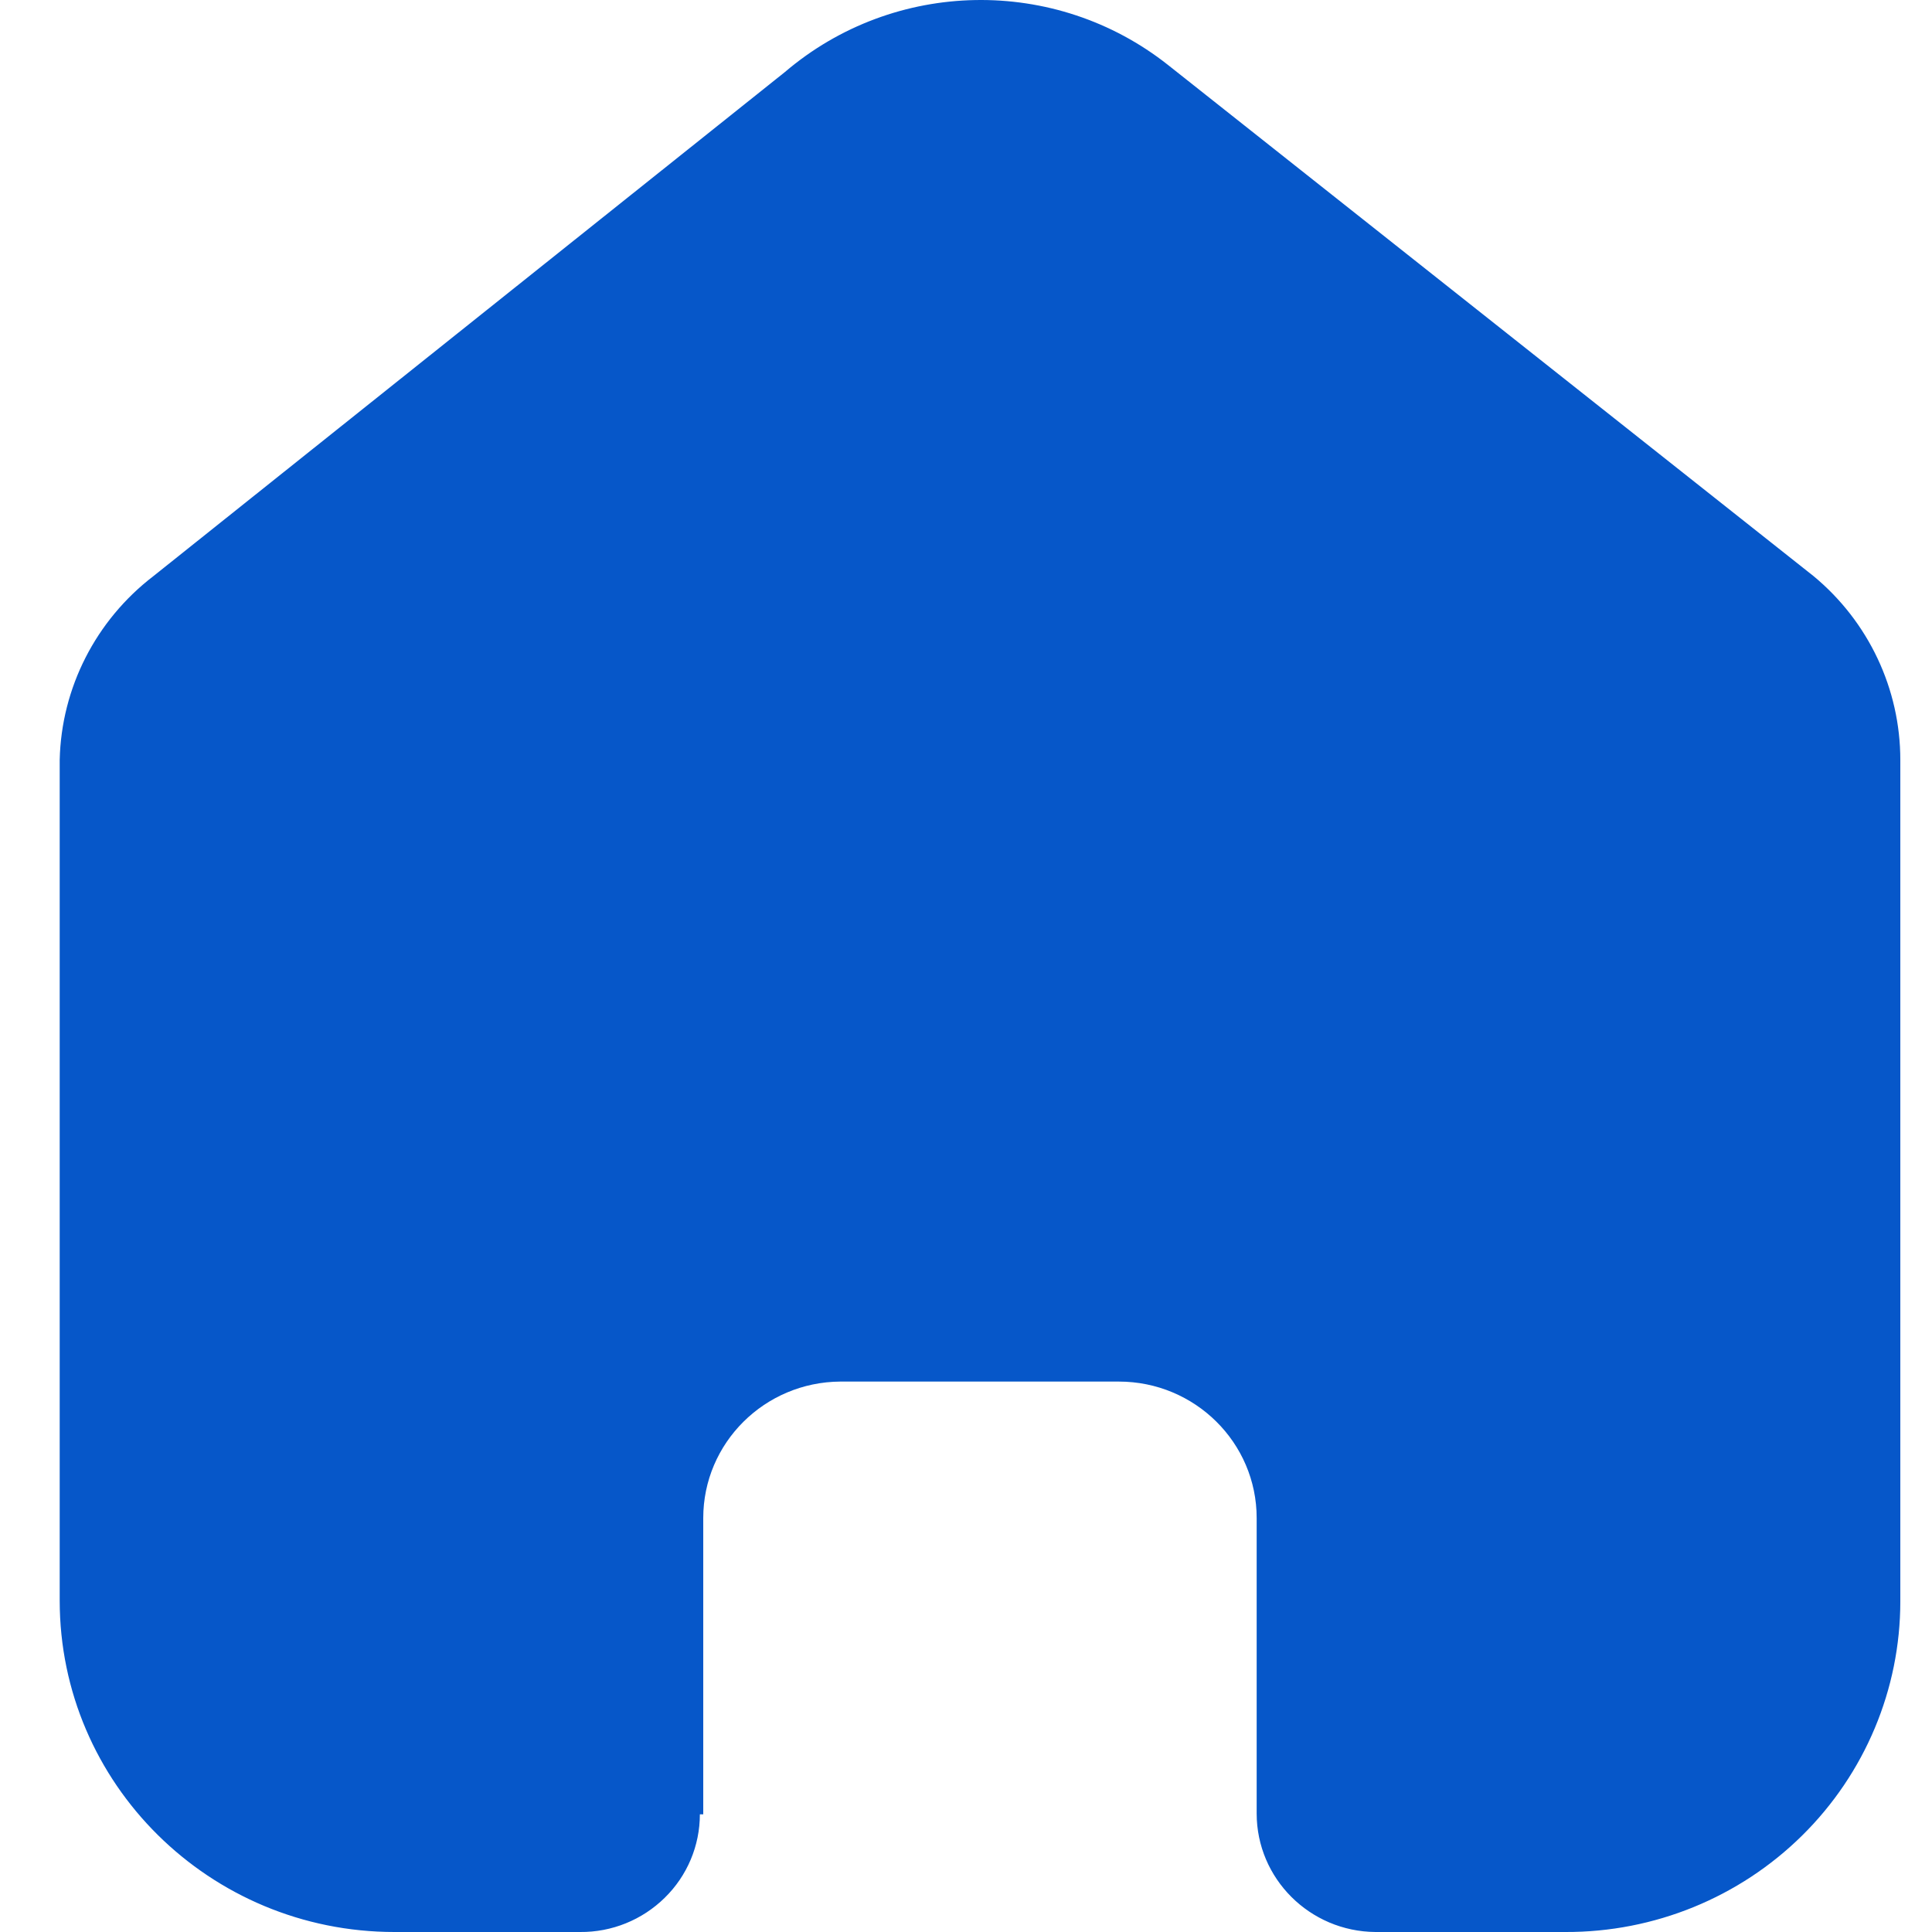
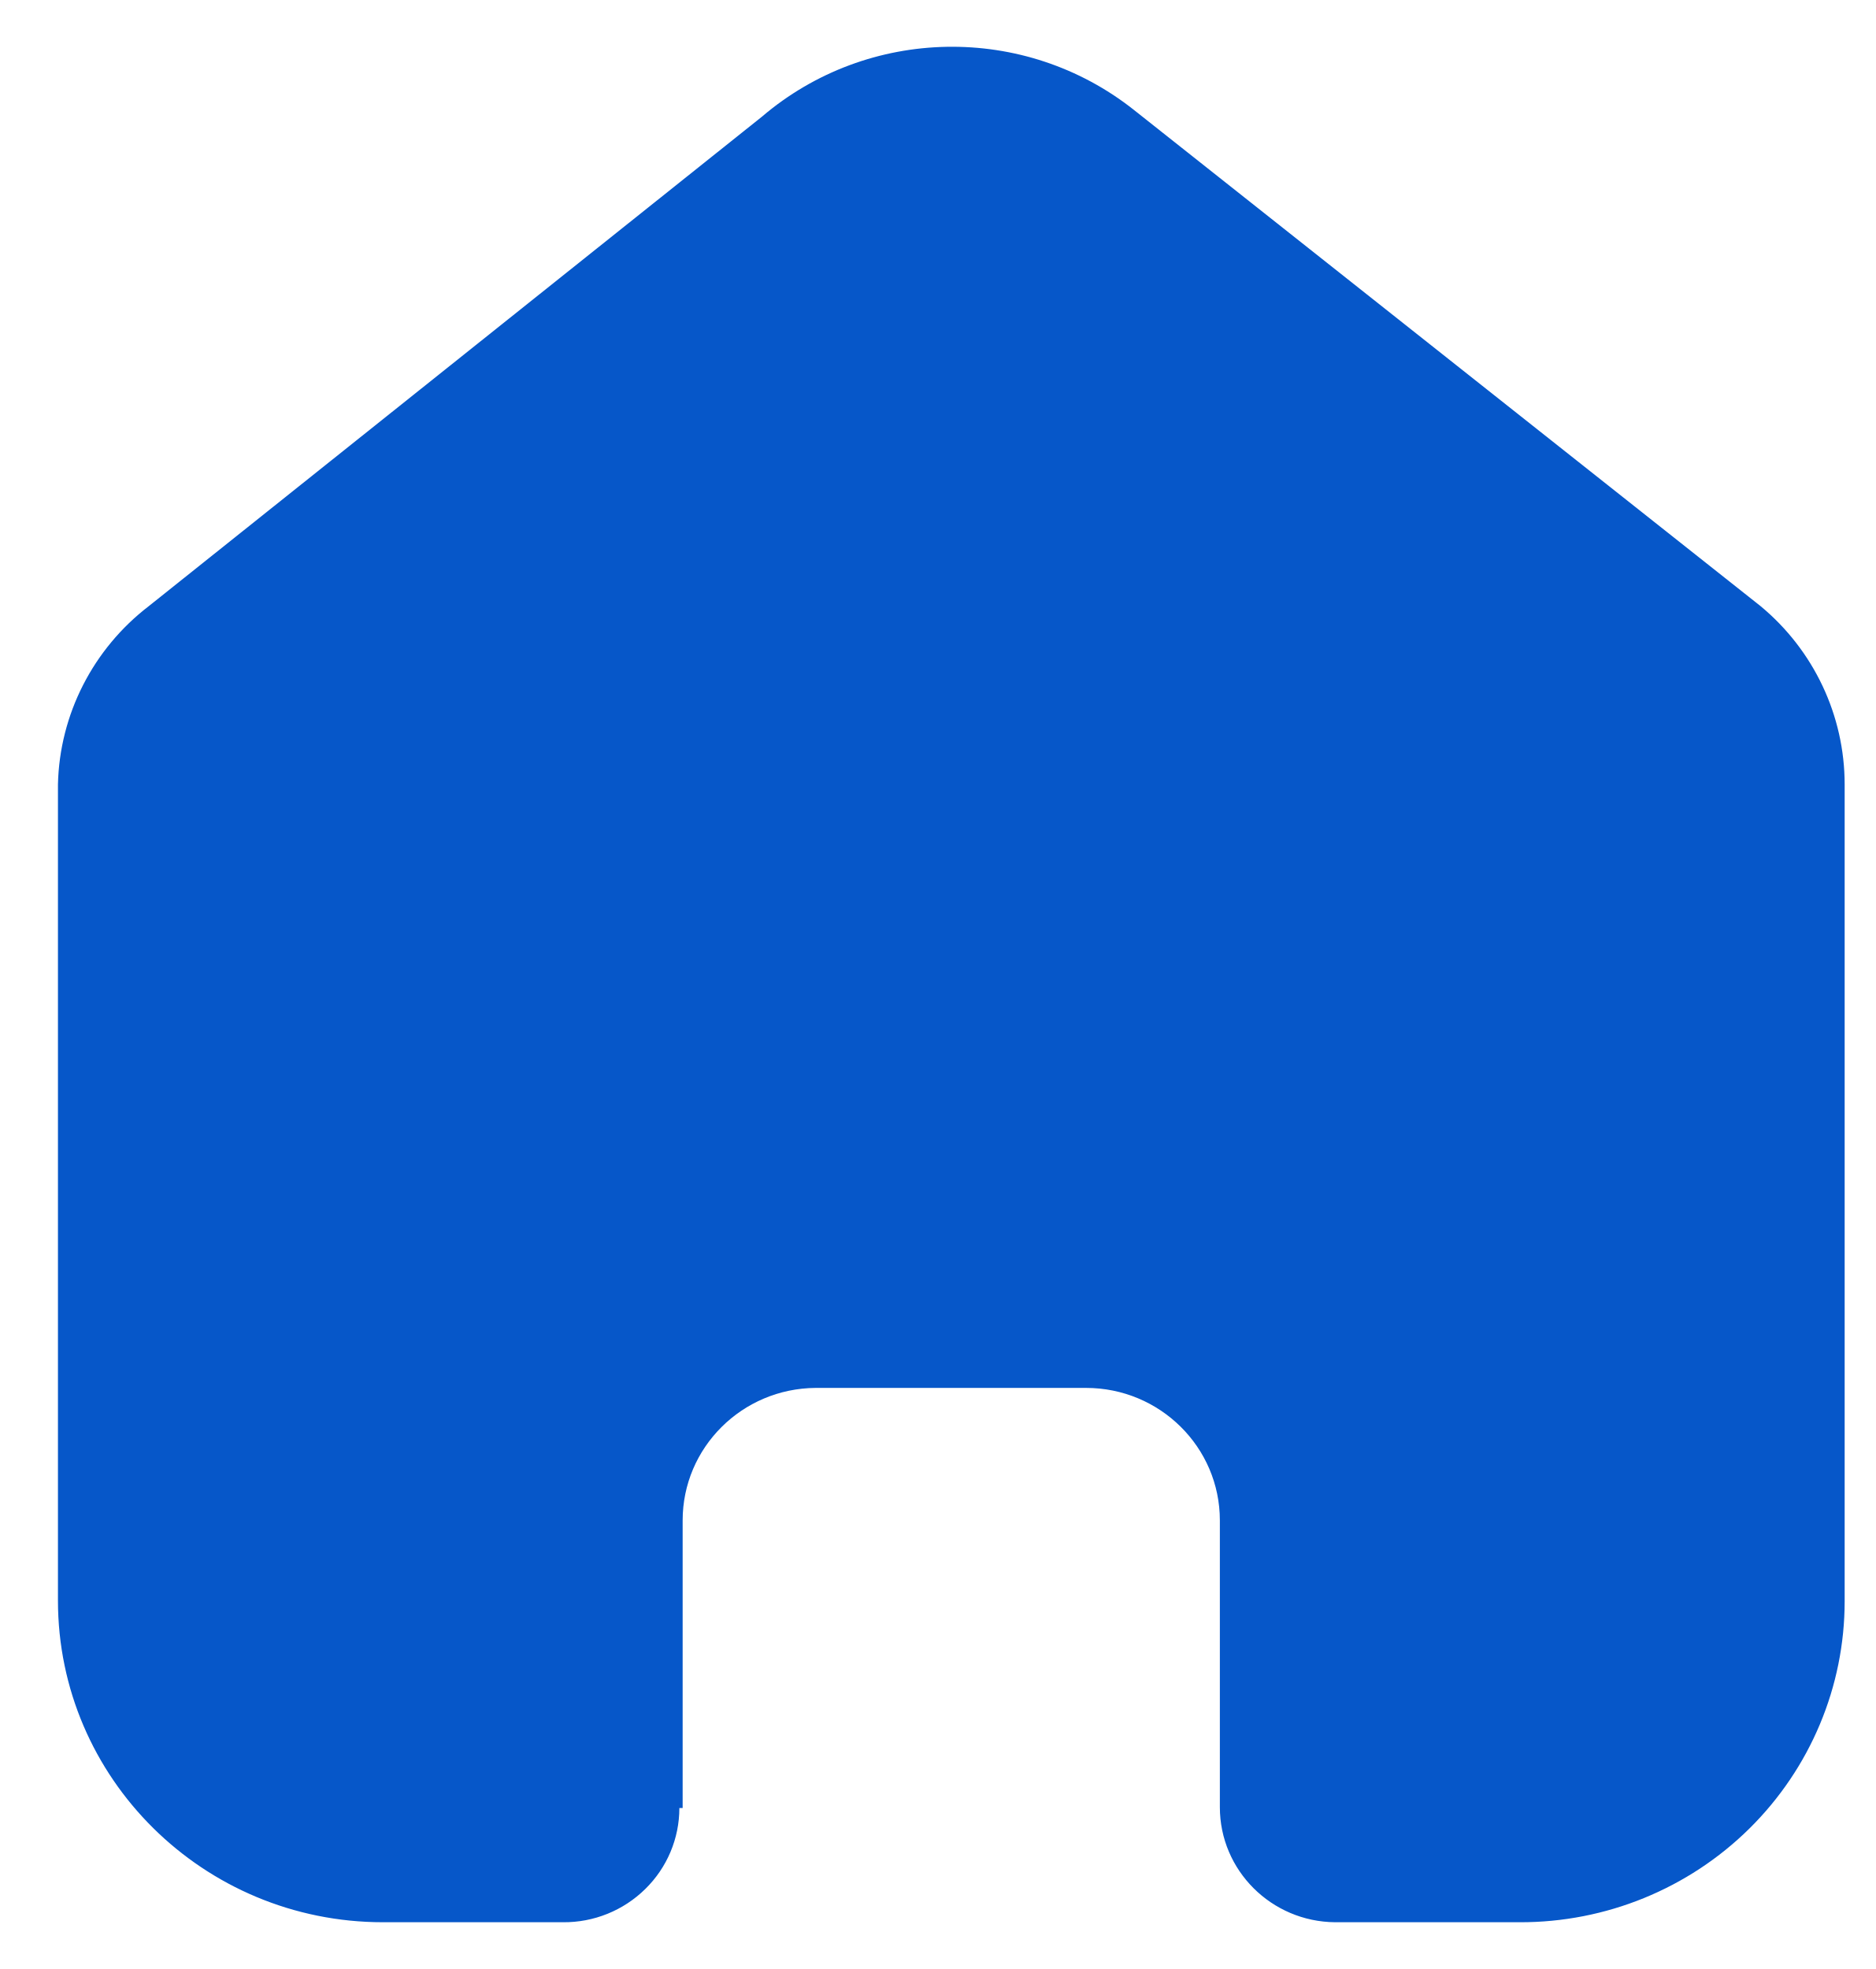
- <svg xmlns="http://www.w3.org/2000/svg" width="20" height="20" viewBox="0 0 20 20" fill="none">
+ <svg xmlns="http://www.w3.org/2000/svg" width="19.05" height="20" viewBox="0 0 20 20" fill="none">
  <g id="Home">
    <path id="Home_2" d="M7.28 18.782V15.715C7.28 14.938 7.914 14.307 8.699 14.302H11.582C12.37 14.302 13.009 14.935 13.009 15.715V18.773C13.009 19.447 13.559 19.995 14.239 20H16.206C17.124 20.003 18.006 19.643 18.656 19.001C19.306 18.359 19.672 17.487 19.672 16.578V7.866C19.672 7.132 19.343 6.435 18.774 5.964L12.093 0.674C10.926 -0.251 9.258 -0.221 8.125 0.746L1.588 5.964C0.992 6.421 0.635 7.12 0.618 7.866V16.569C0.618 18.464 2.17 20 4.084 20H6.005C6.333 20.003 6.648 19.875 6.881 19.646C7.114 19.418 7.245 19.107 7.245 18.782H7.28Z" fill="#0657C9" />
  </g>
</svg>
